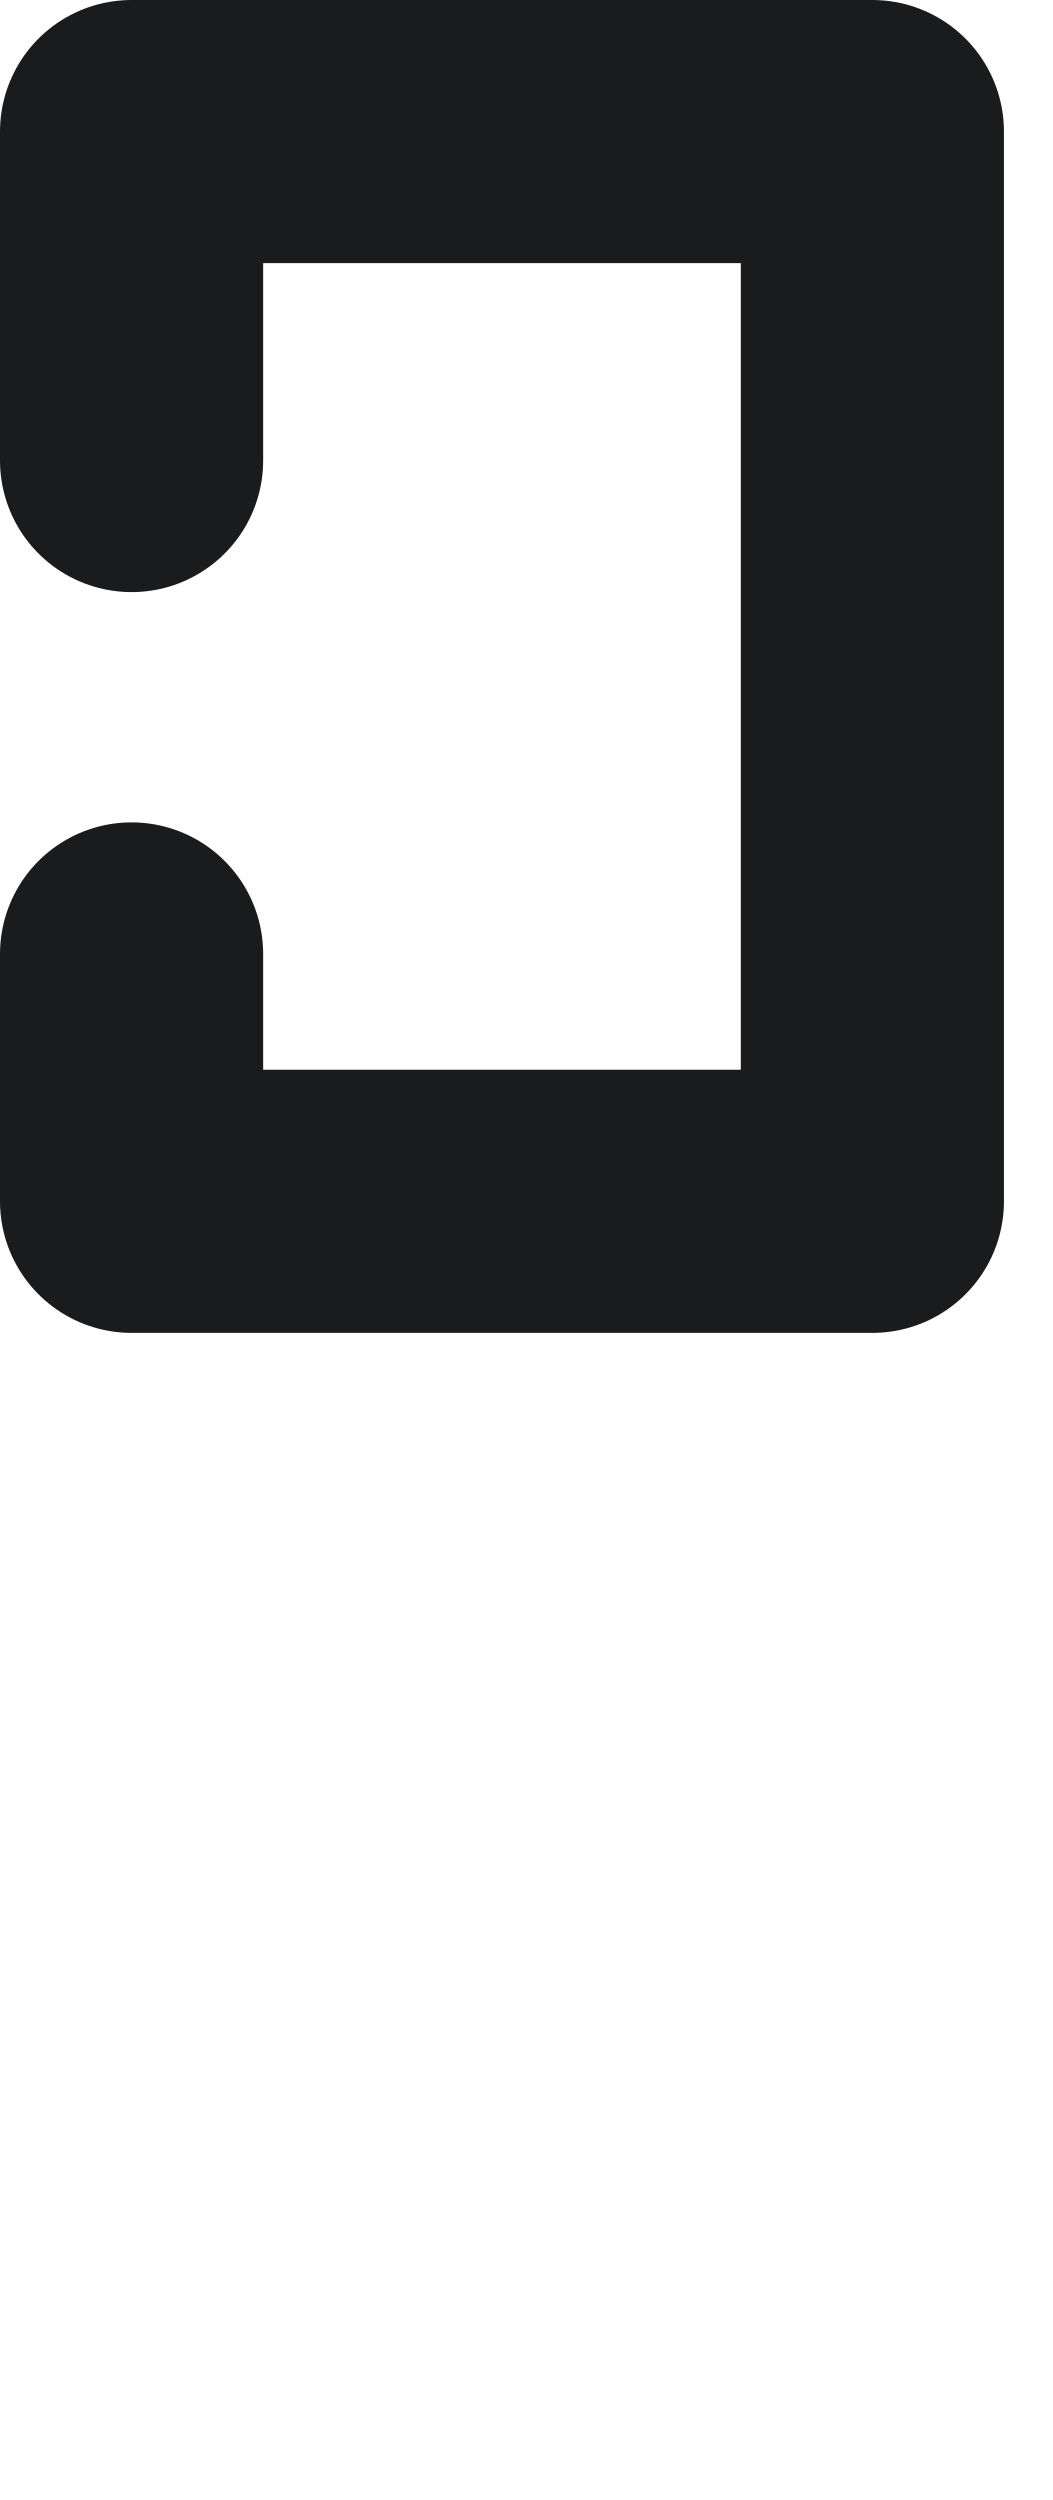
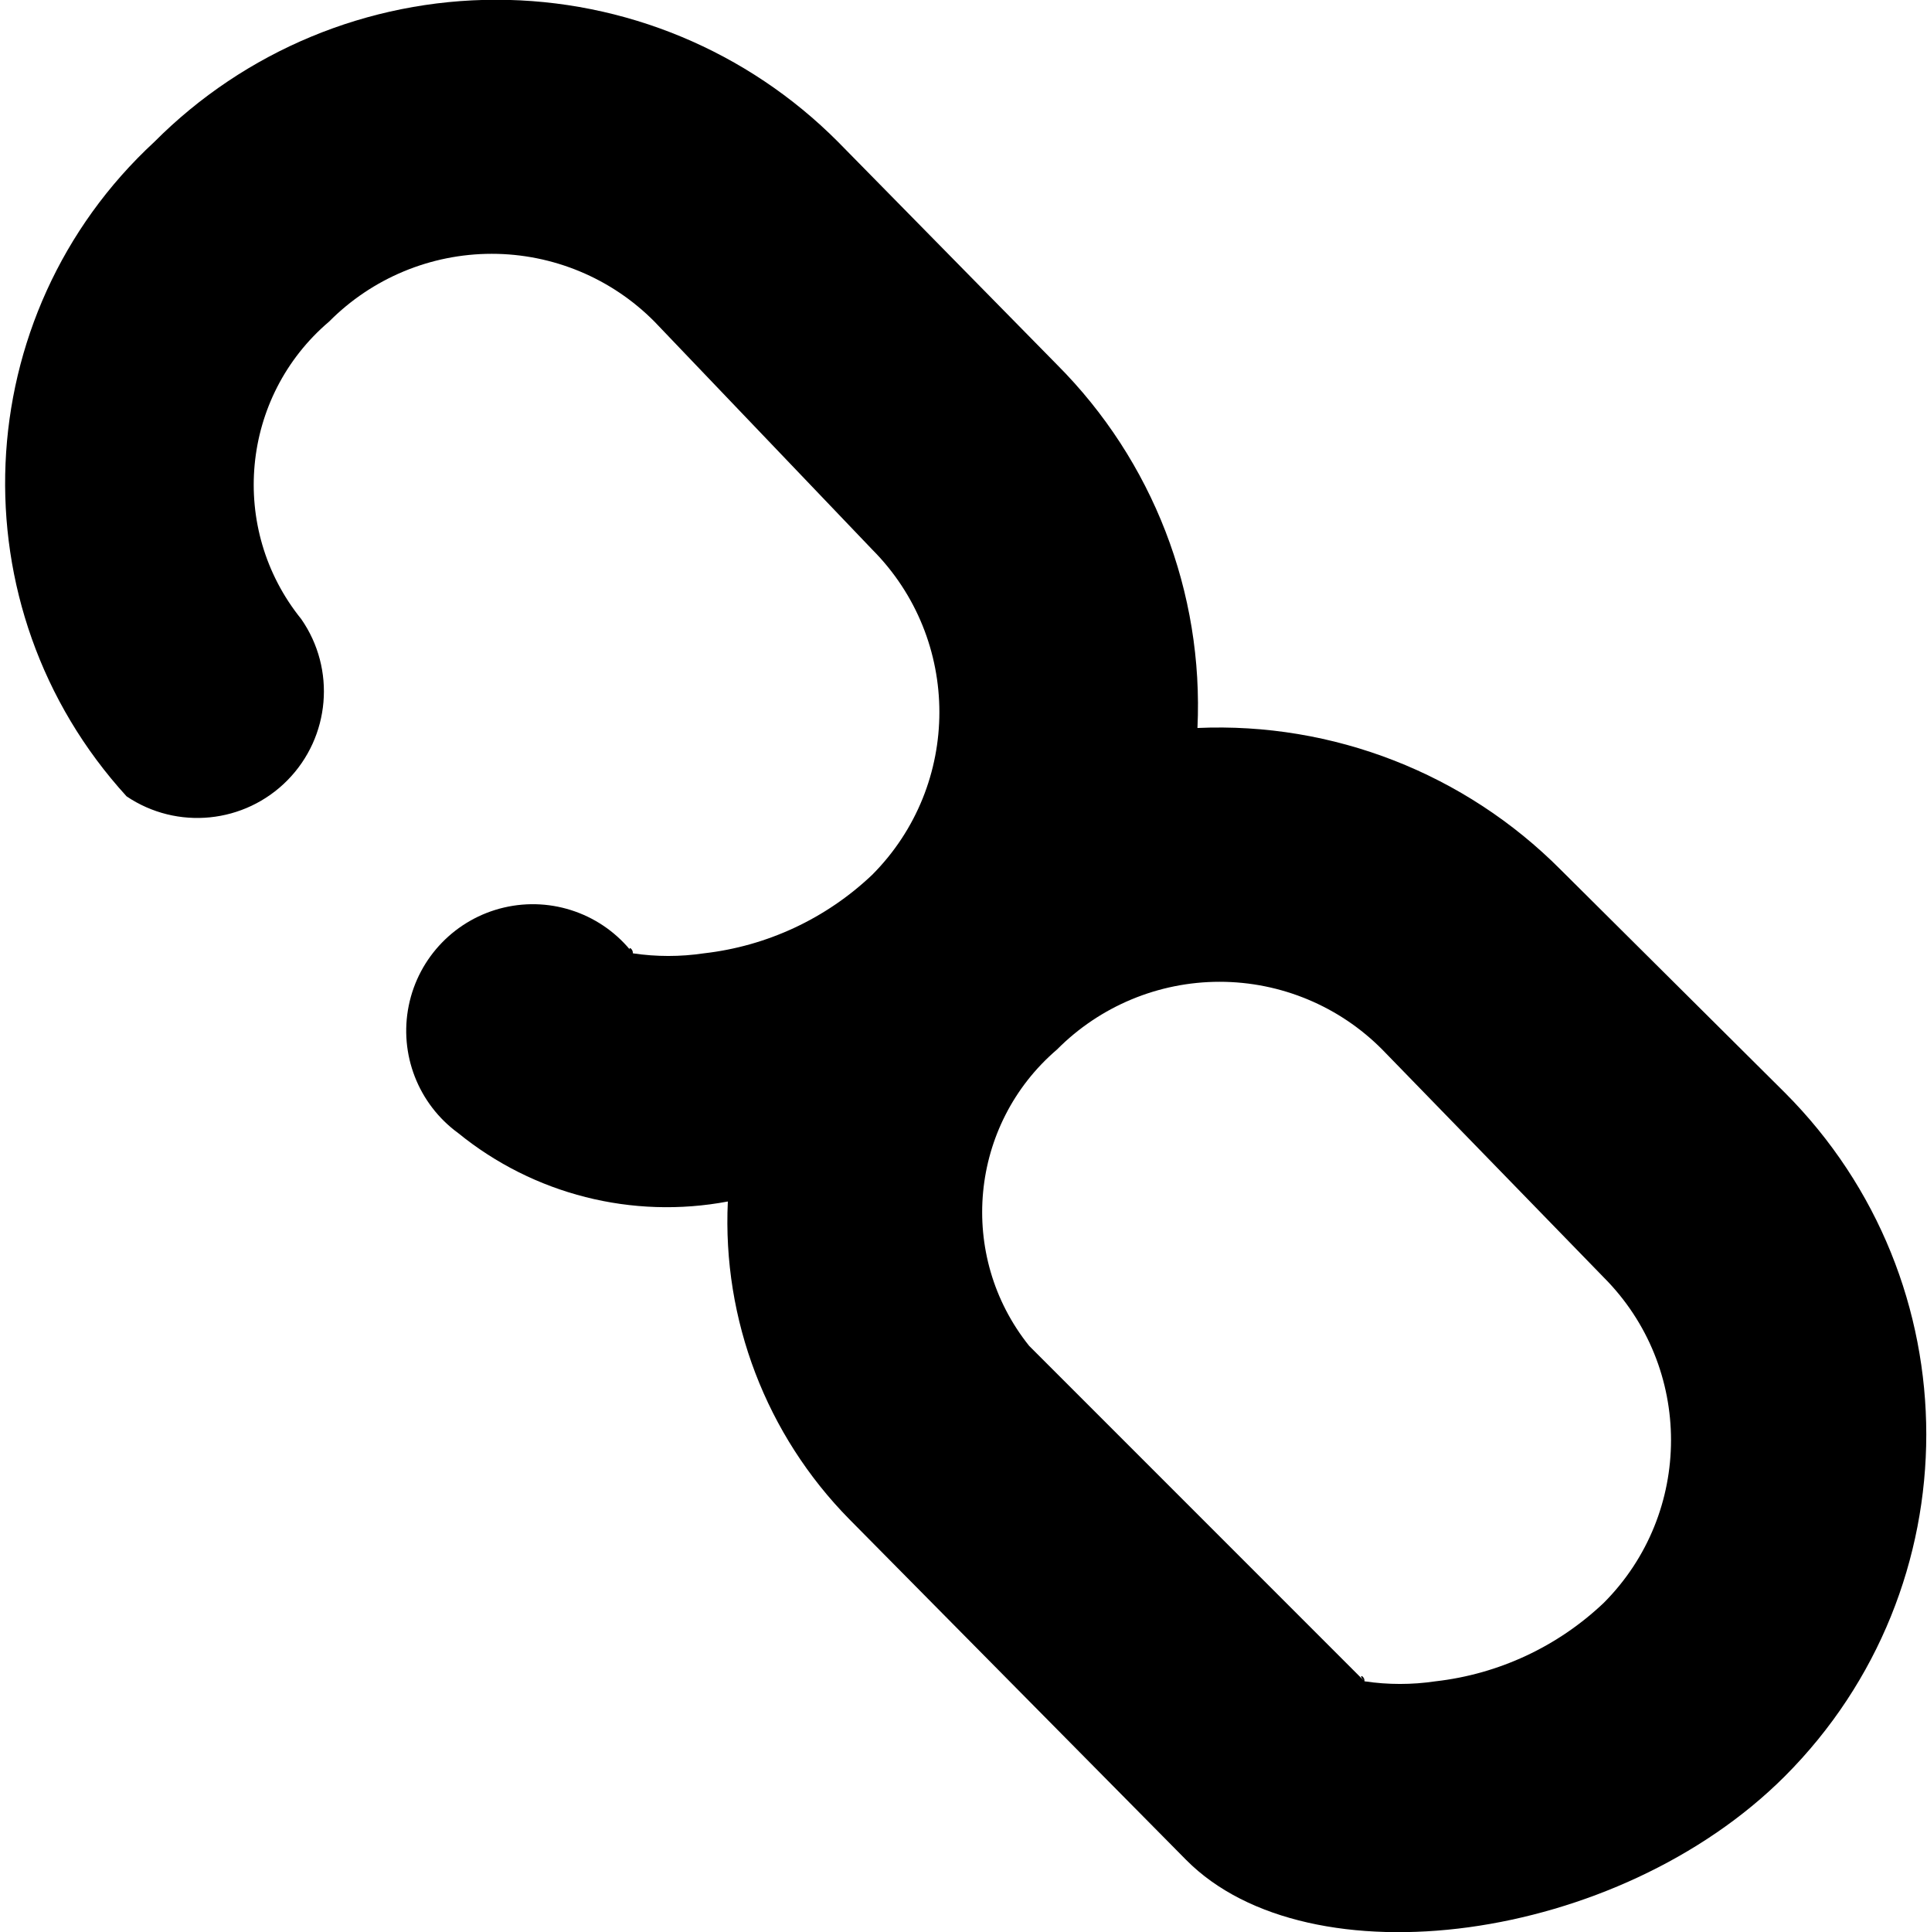
- <svg xmlns="http://www.w3.org/2000/svg" width="8" height="19" viewBox="0 0 8 19">
-   <path fill="none" stroke-linecap="round" stroke-linejoin="round" stroke-miterlimit="50" stroke-width="2" d="M1 11.5V9h5.63v8.13H1v-1.88z" />
-   <path fill="none" stroke="#1a1b1c" stroke-linecap="round" stroke-linejoin="round" stroke-miterlimit="50" stroke-width="2" d="M1 3.5V1h5.63v8.13H1V7.25" />
+ <svg xmlns="http://www.w3.org/2000/svg" viewBox="0 0 15.22 15.26">
+   <path d="M5.75,9.49a2.61,2.61,0,0,1-2.13-.54A1,1,0,1,1,5,7.53c-.06-.06,0-.05,0,0a1.9,1.9,0,0,0,.56,0,2.31,2.31,0,0,0,1.33-.62,1.82,1.82,0,0,0,0-2.57L5.17,2.54a1.81,1.81,0,0,0-2.57,0,1.69,1.69,0,0,0-.22,2.35A1,1,0,0,1,1,6.29a3.67,3.67,0,0,1,.22-5.17,3.81,3.81,0,0,1,5.4,0L8.35,2.88A3.81,3.81,0,0,1,9.46,5.75a3.81,3.81,0,0,1,2.87,1.12L14.1,8.63a3.82,3.82,0,0,1,0,5.4c-1.32,1.32-3.76,1.64-4.73.66L6.71,12A3.35,3.35,0,0,1,5.75,9.49Zm2.38,1.14,2.65,2.65c-.06-.06,0-.05,0,0a1.9,1.9,0,0,0,.56,0,2.31,2.31,0,0,0,1.33-.62,1.82,1.82,0,0,0,0-2.57L10.92,8.29a1.81,1.81,0,0,0-2.57,0A1.69,1.69,0,0,0,8.13,10.63Z" />
</svg>
